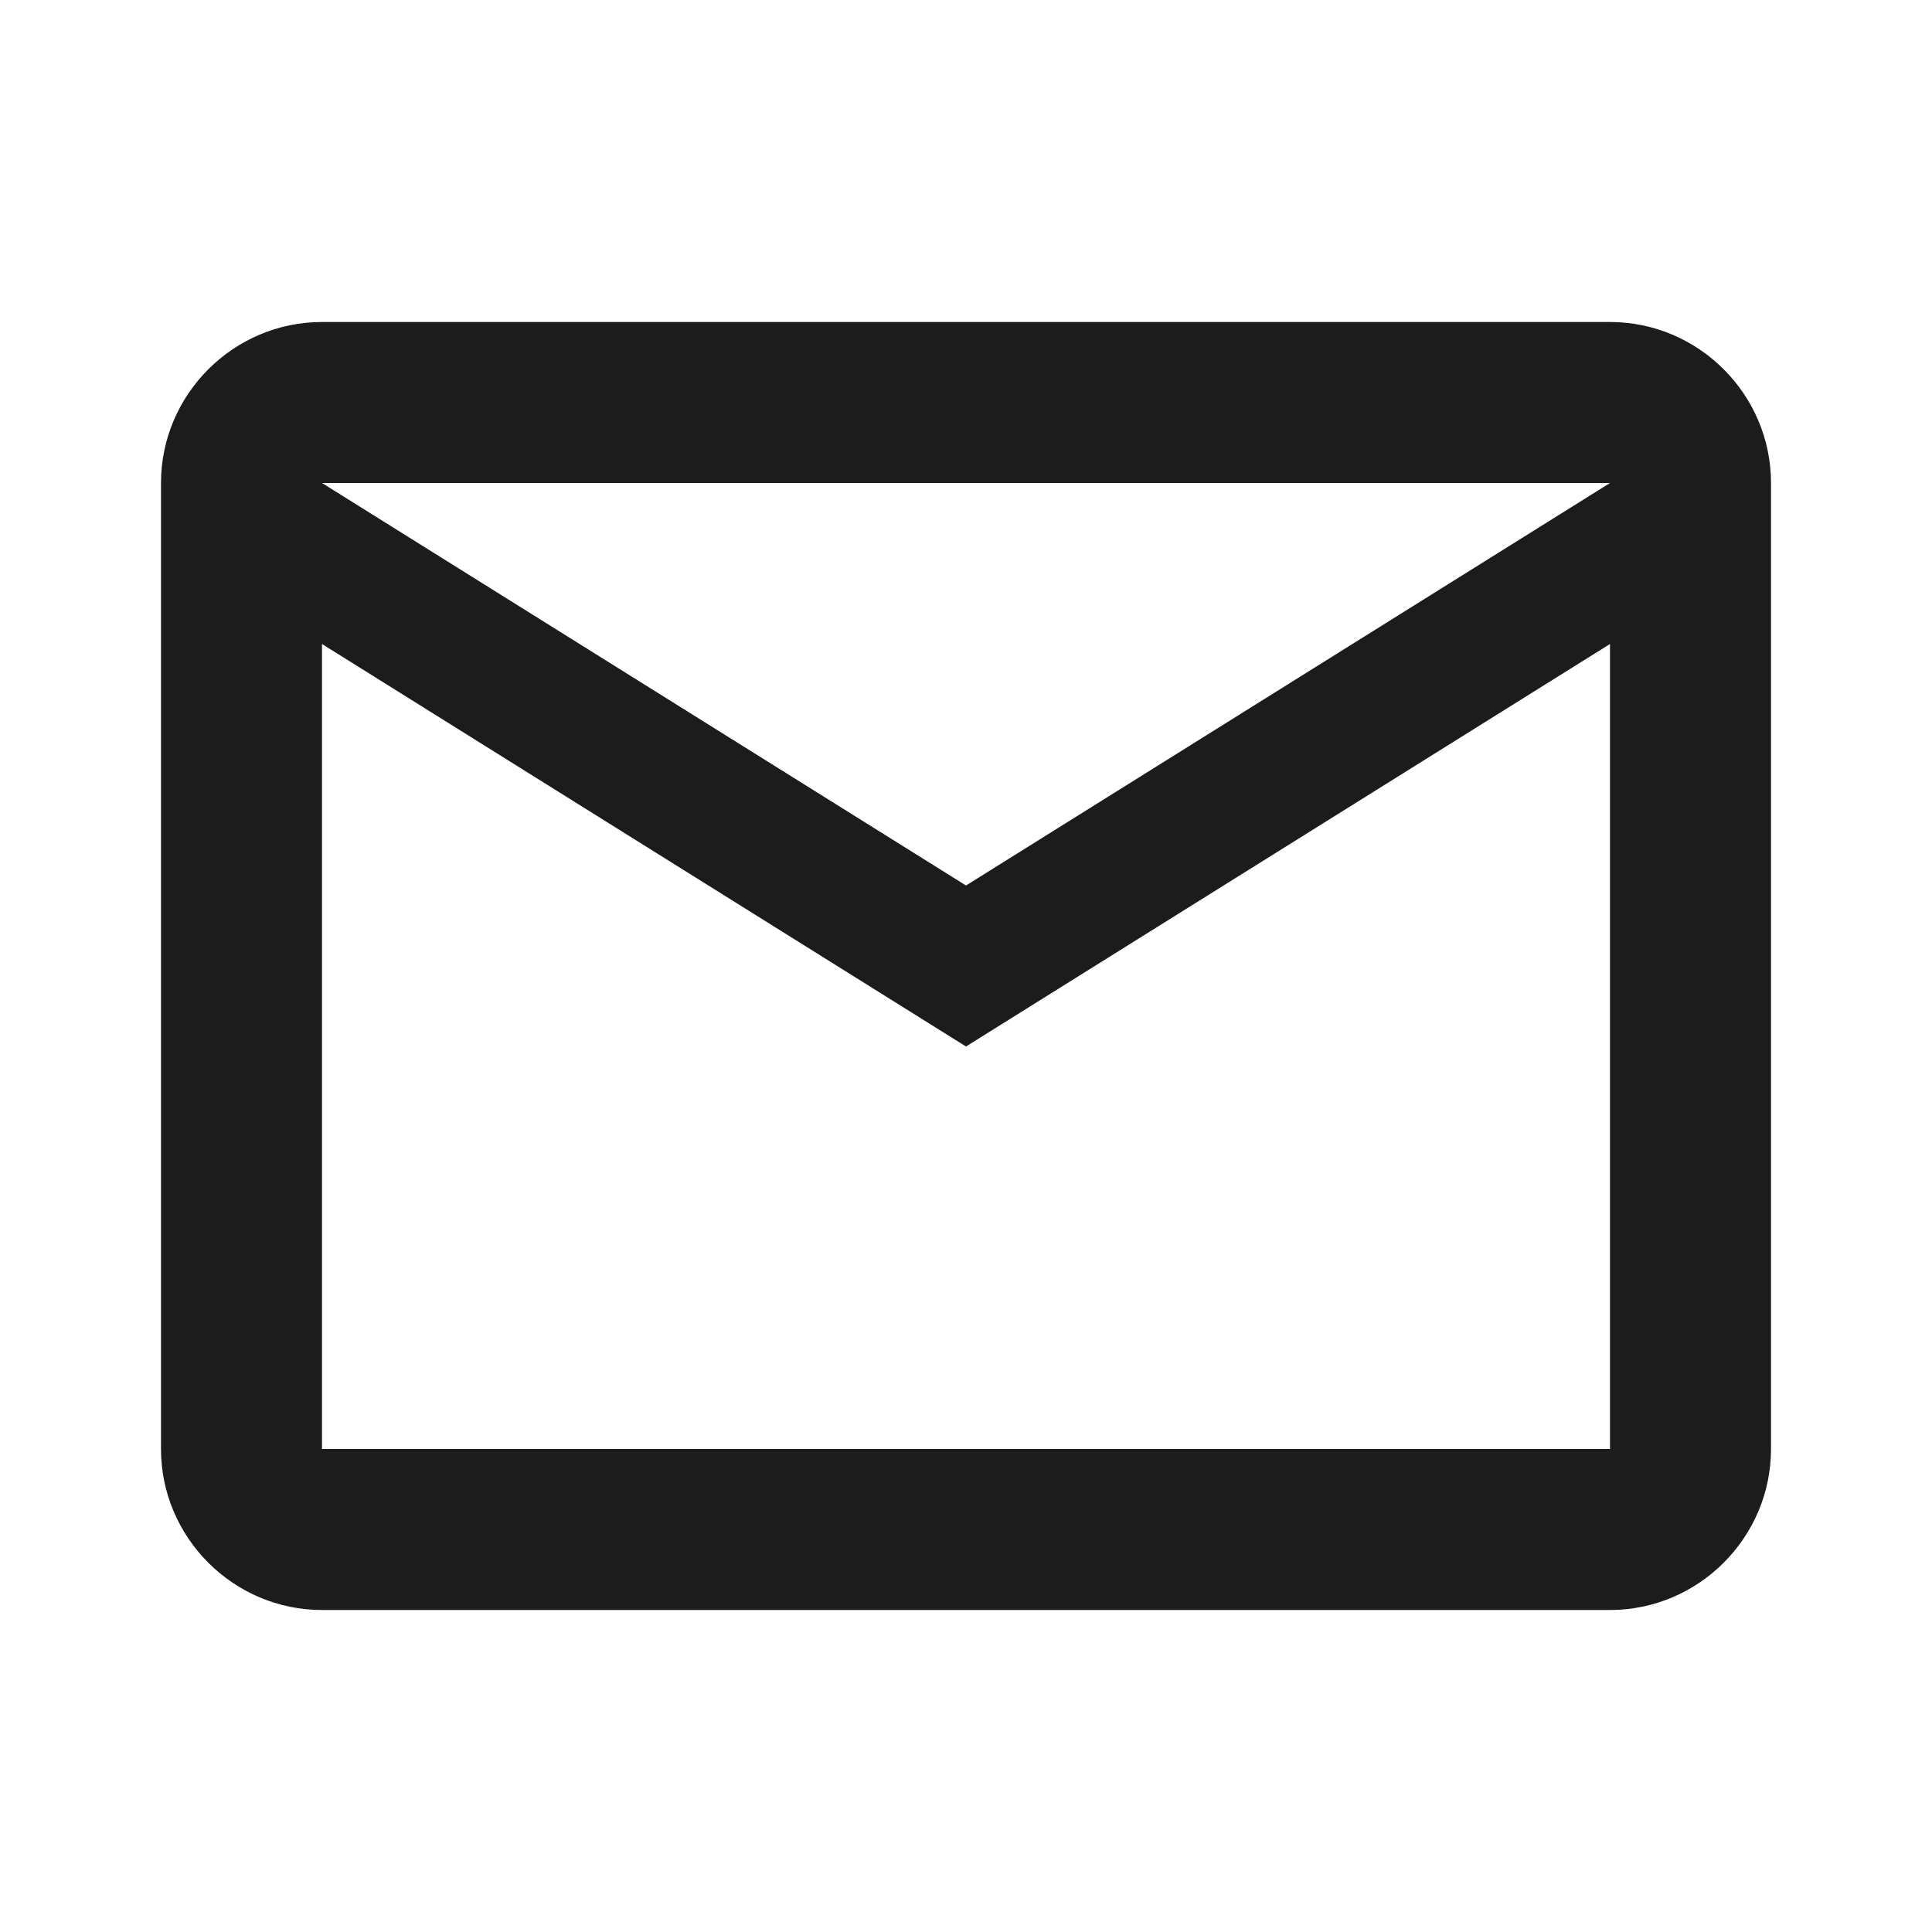
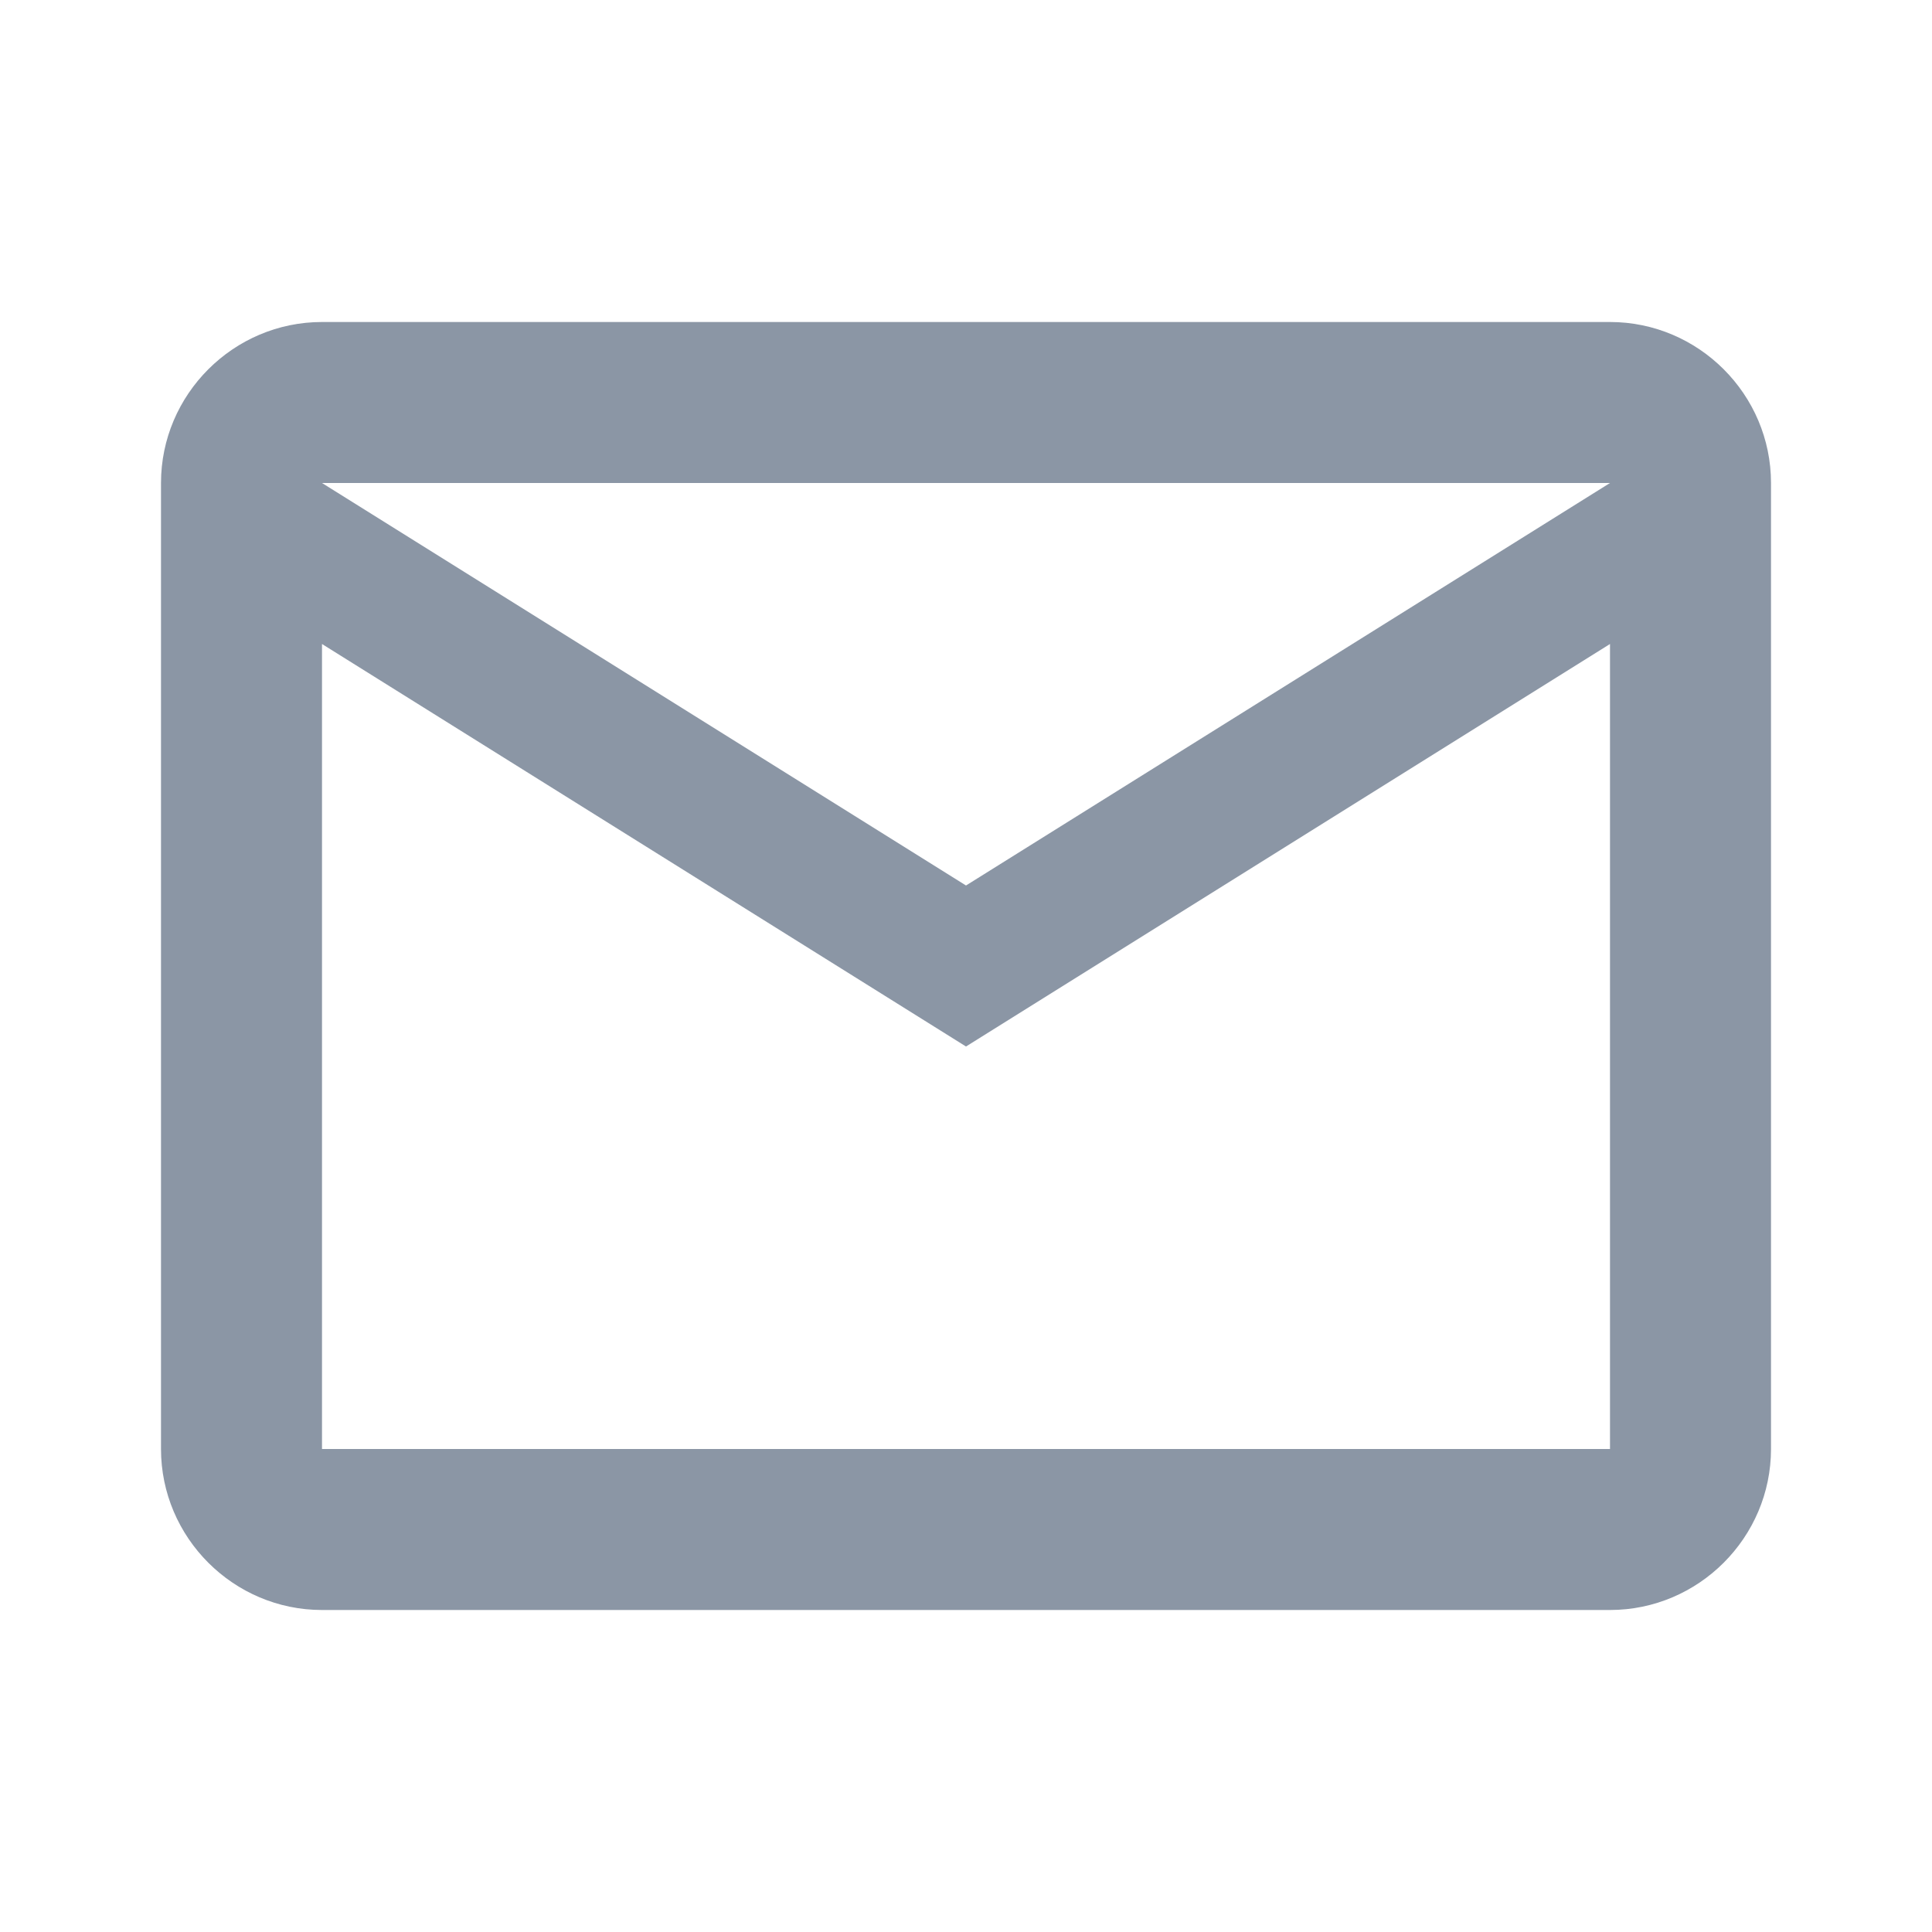
<svg xmlns="http://www.w3.org/2000/svg" width="24" height="24" viewBox="0 0 24 24" fill="none">
-   <path d="M22 6C22 4.9 21.1 4 20 4H4C2.9 4 2 4.9 2 6V18C2 19.1 2.9 20 4 20H20C21.1 20 22 19.1 22 18V6ZM20 6L12 11L4 6H20ZM20 18H4V8L12 13L20 8V18Z" fill="#1C1C1C" />
+   <path d="M22 6C22 4.9 21.1 4 20 4H4C2.9 4 2 4.9 2 6V18C2 19.1 2.9 20 4 20H20C21.1 20 22 19.1 22 18V6ZM20 6L12 11L4 6H20ZM20 18H4V8L12 13L20 8V18Z" fill="#8B96A5" />
</svg>
